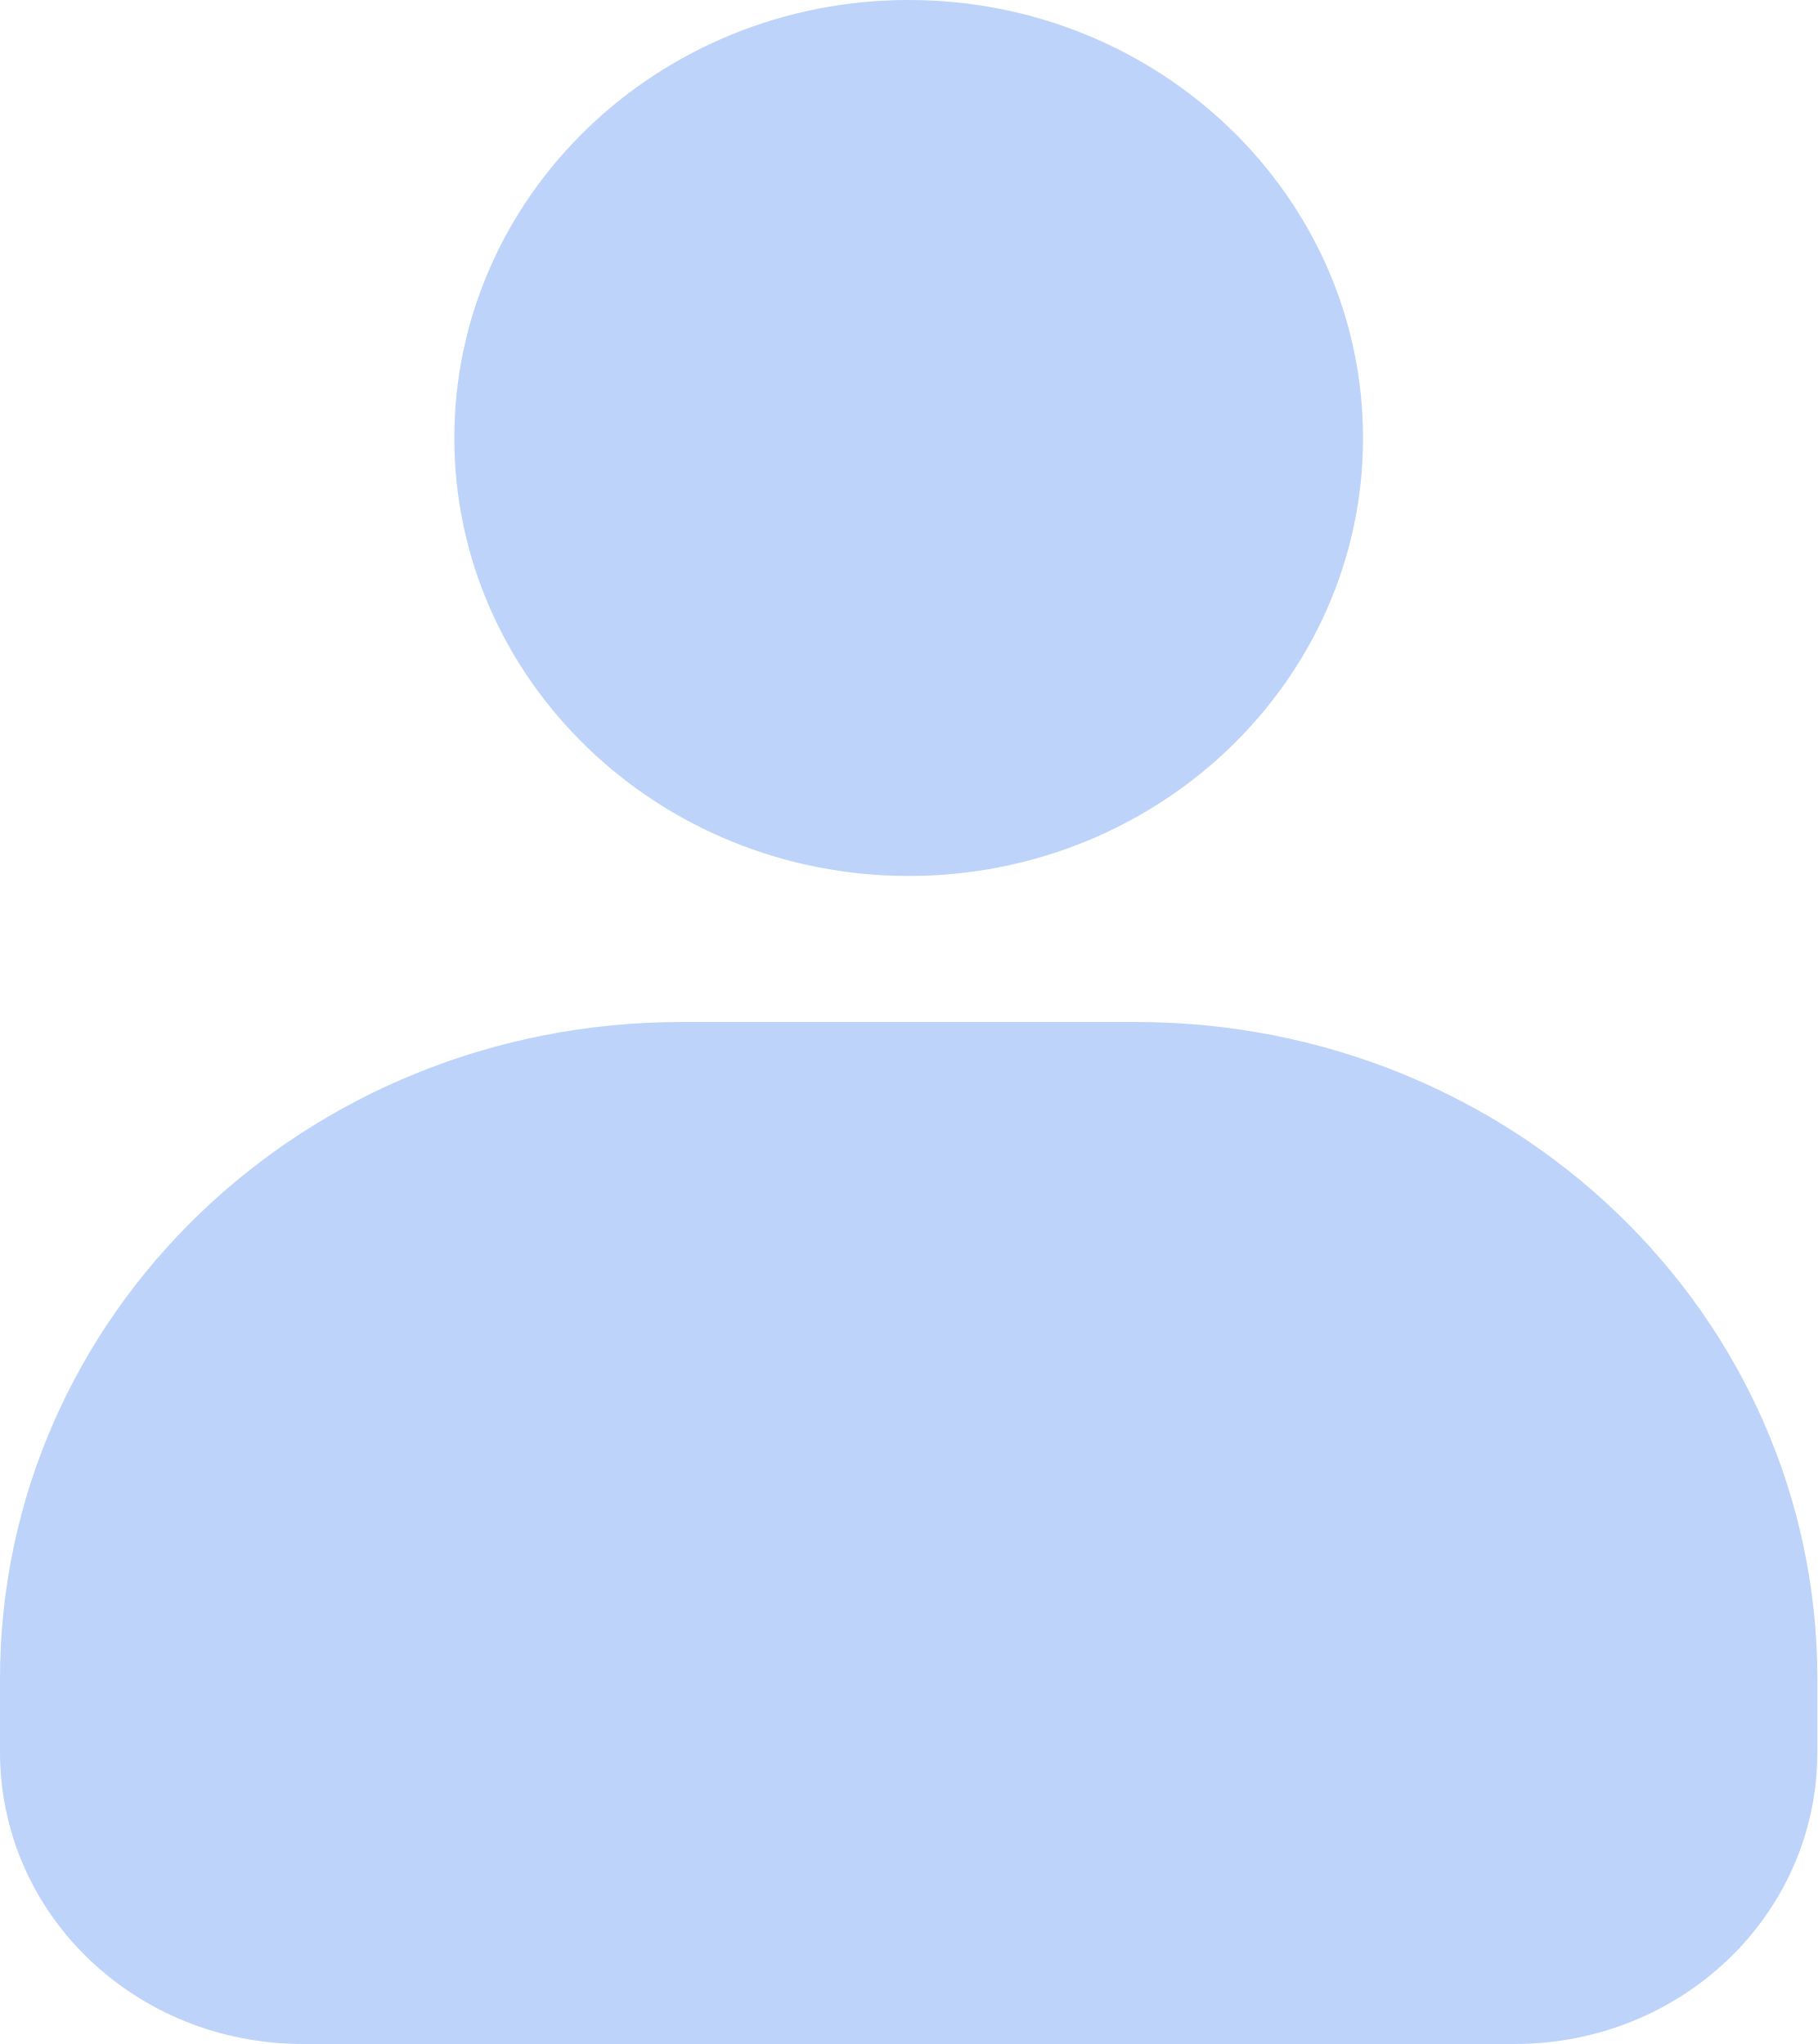
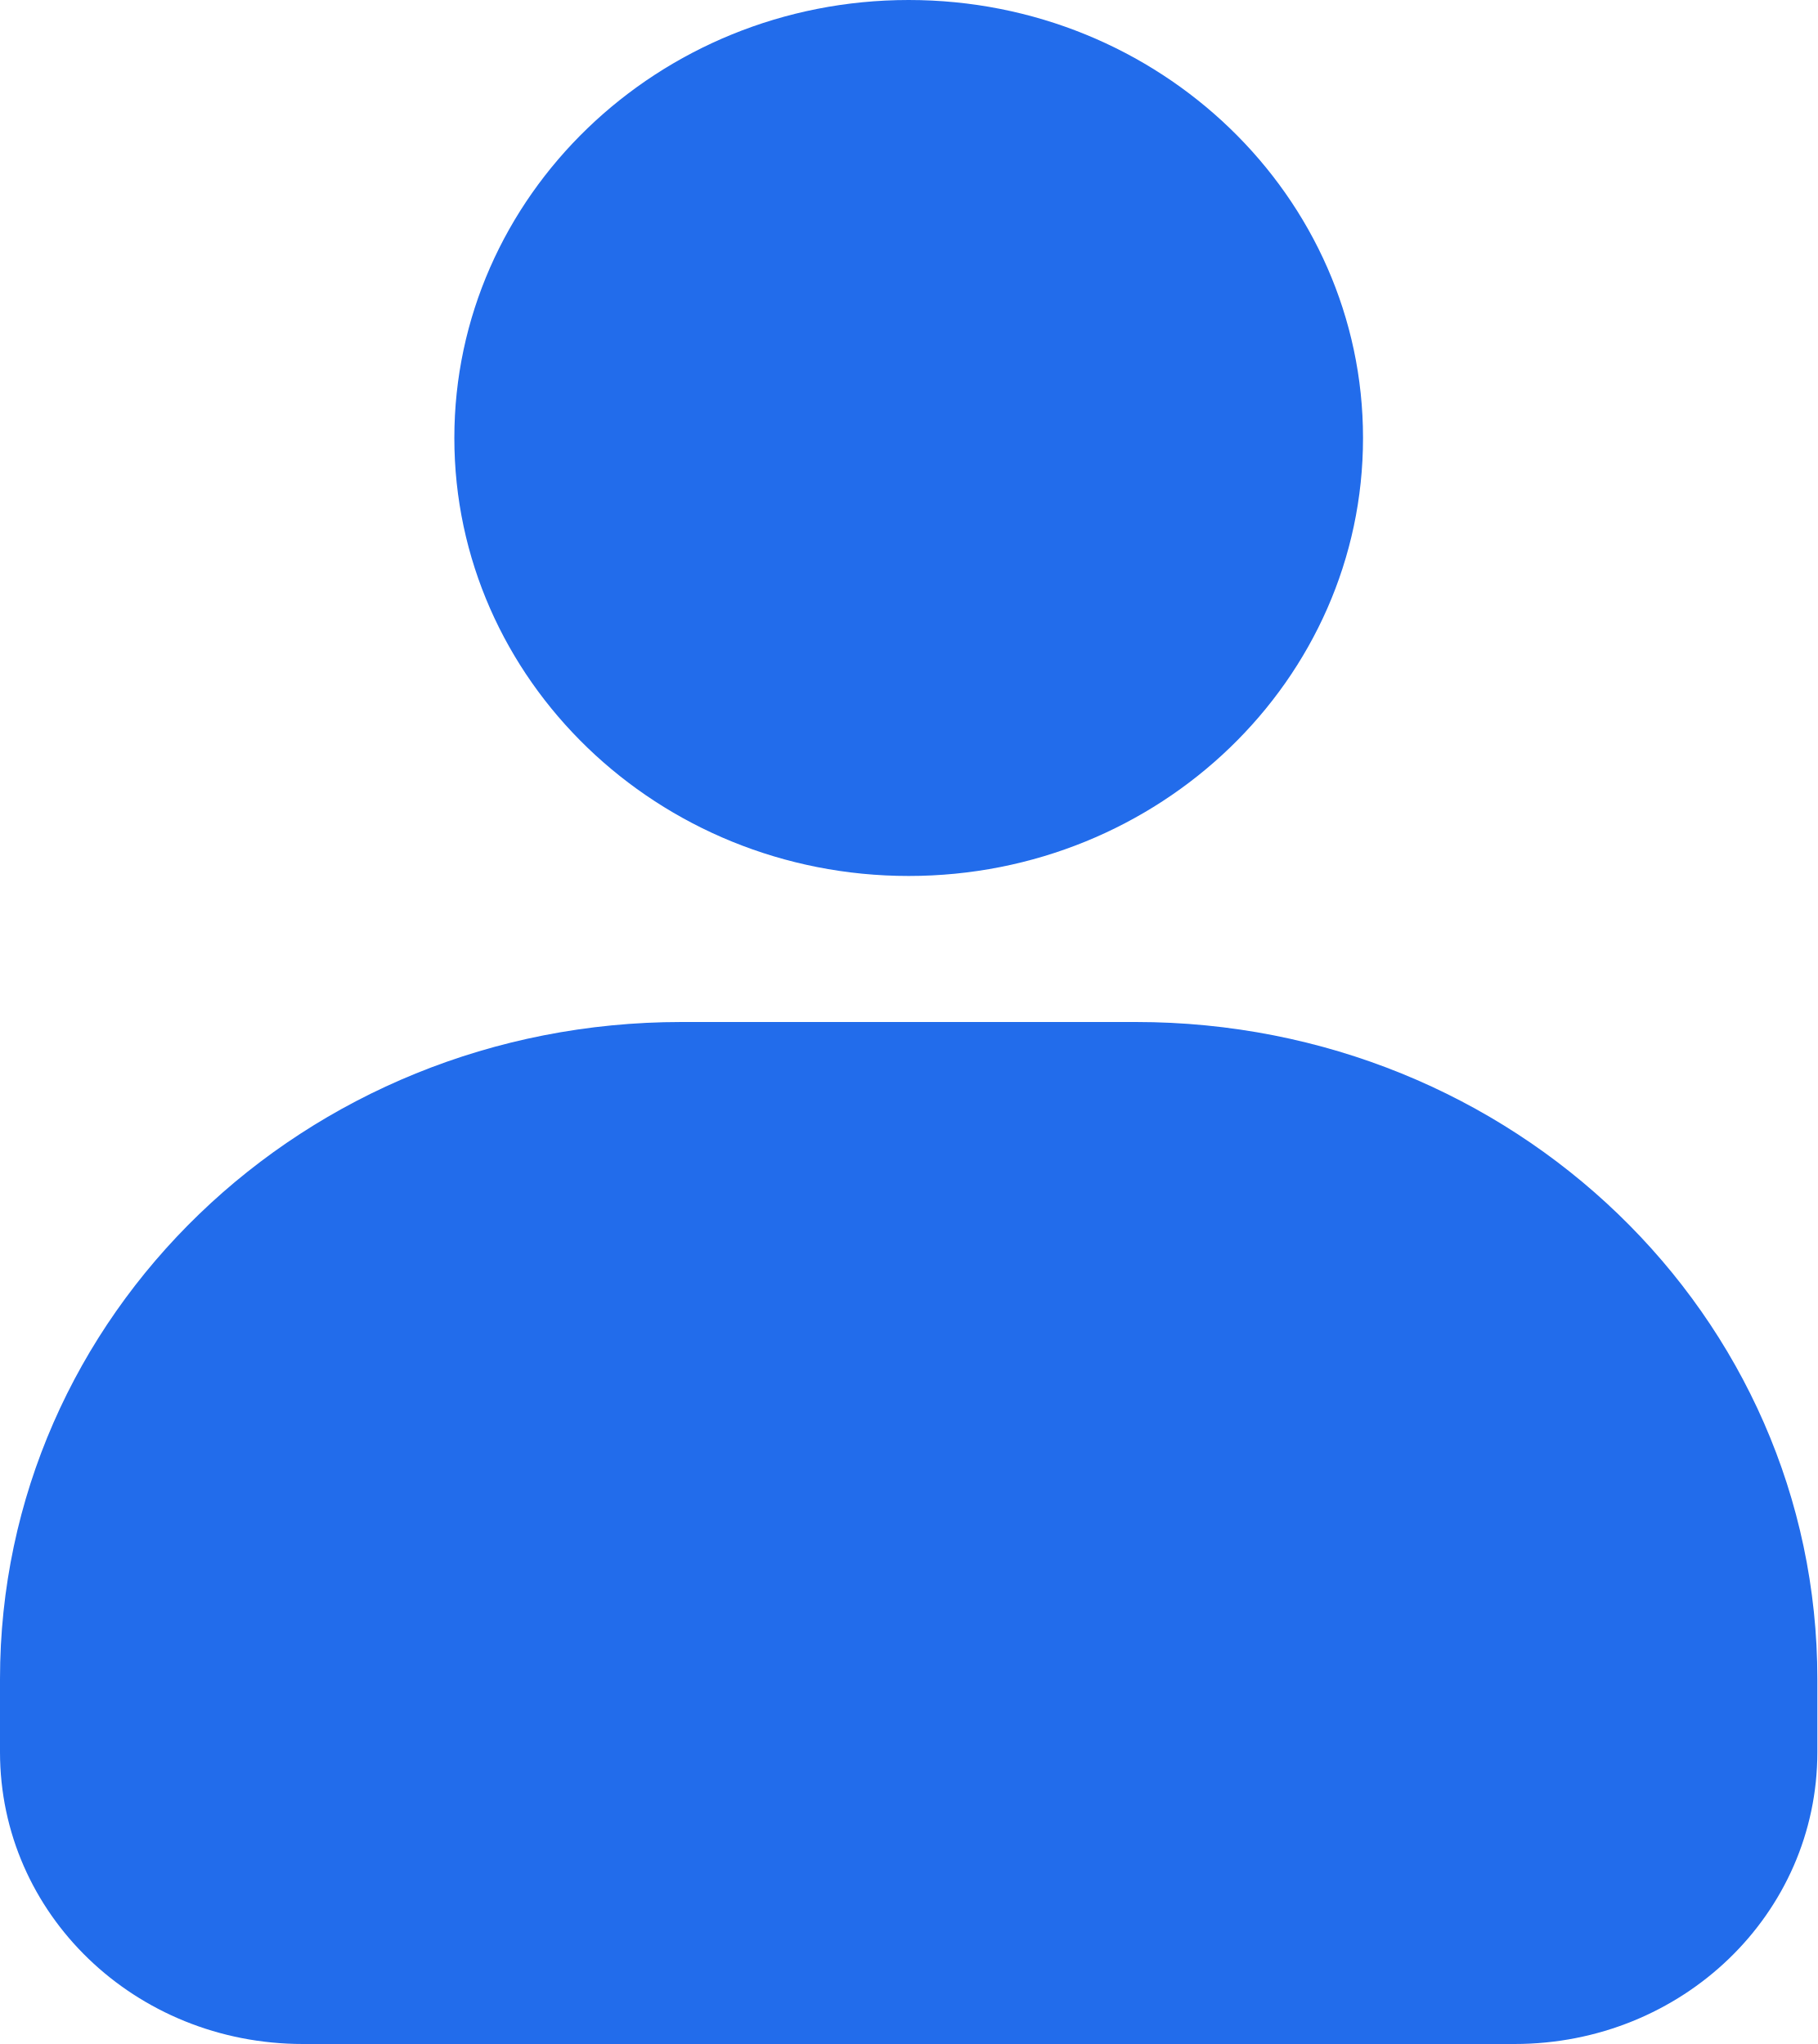
<svg xmlns="http://www.w3.org/2000/svg" width="16" height="18" viewBox="0 0 16 18" fill="none">
-   <path opacity="0.3" d="M8 0C5.792 0 4 1.728 4 3.857C4 5.987 5.792 7.714 8 7.714C10.208 7.714 12 5.987 12 3.857C12 1.728 10.208 0 8 0ZM6 9C2.677 9 0 11.582 0 14.786V15.429C0 16.855 1.188 18 2.667 18H13.333C14.812 18 16 16.855 16 15.429V14.786C16 11.582 13.323 9 10 9H6Z" fill="#226CEB" />
+   <path d="M8 0C5.792 0 4 1.728 4 3.857C4 5.987 5.792 7.714 8 7.714C10.208 7.714 12 5.987 12 3.857C12 1.728 10.208 0 8 0ZM6 9C2.677 9 0 11.582 0 14.786V15.429C0 16.855 1.188 18 2.667 18H13.333C14.812 18 16 16.855 16 15.429V14.786C16 11.582 13.323 9 10 9H6Z" fill="#226CEB" />
</svg>
